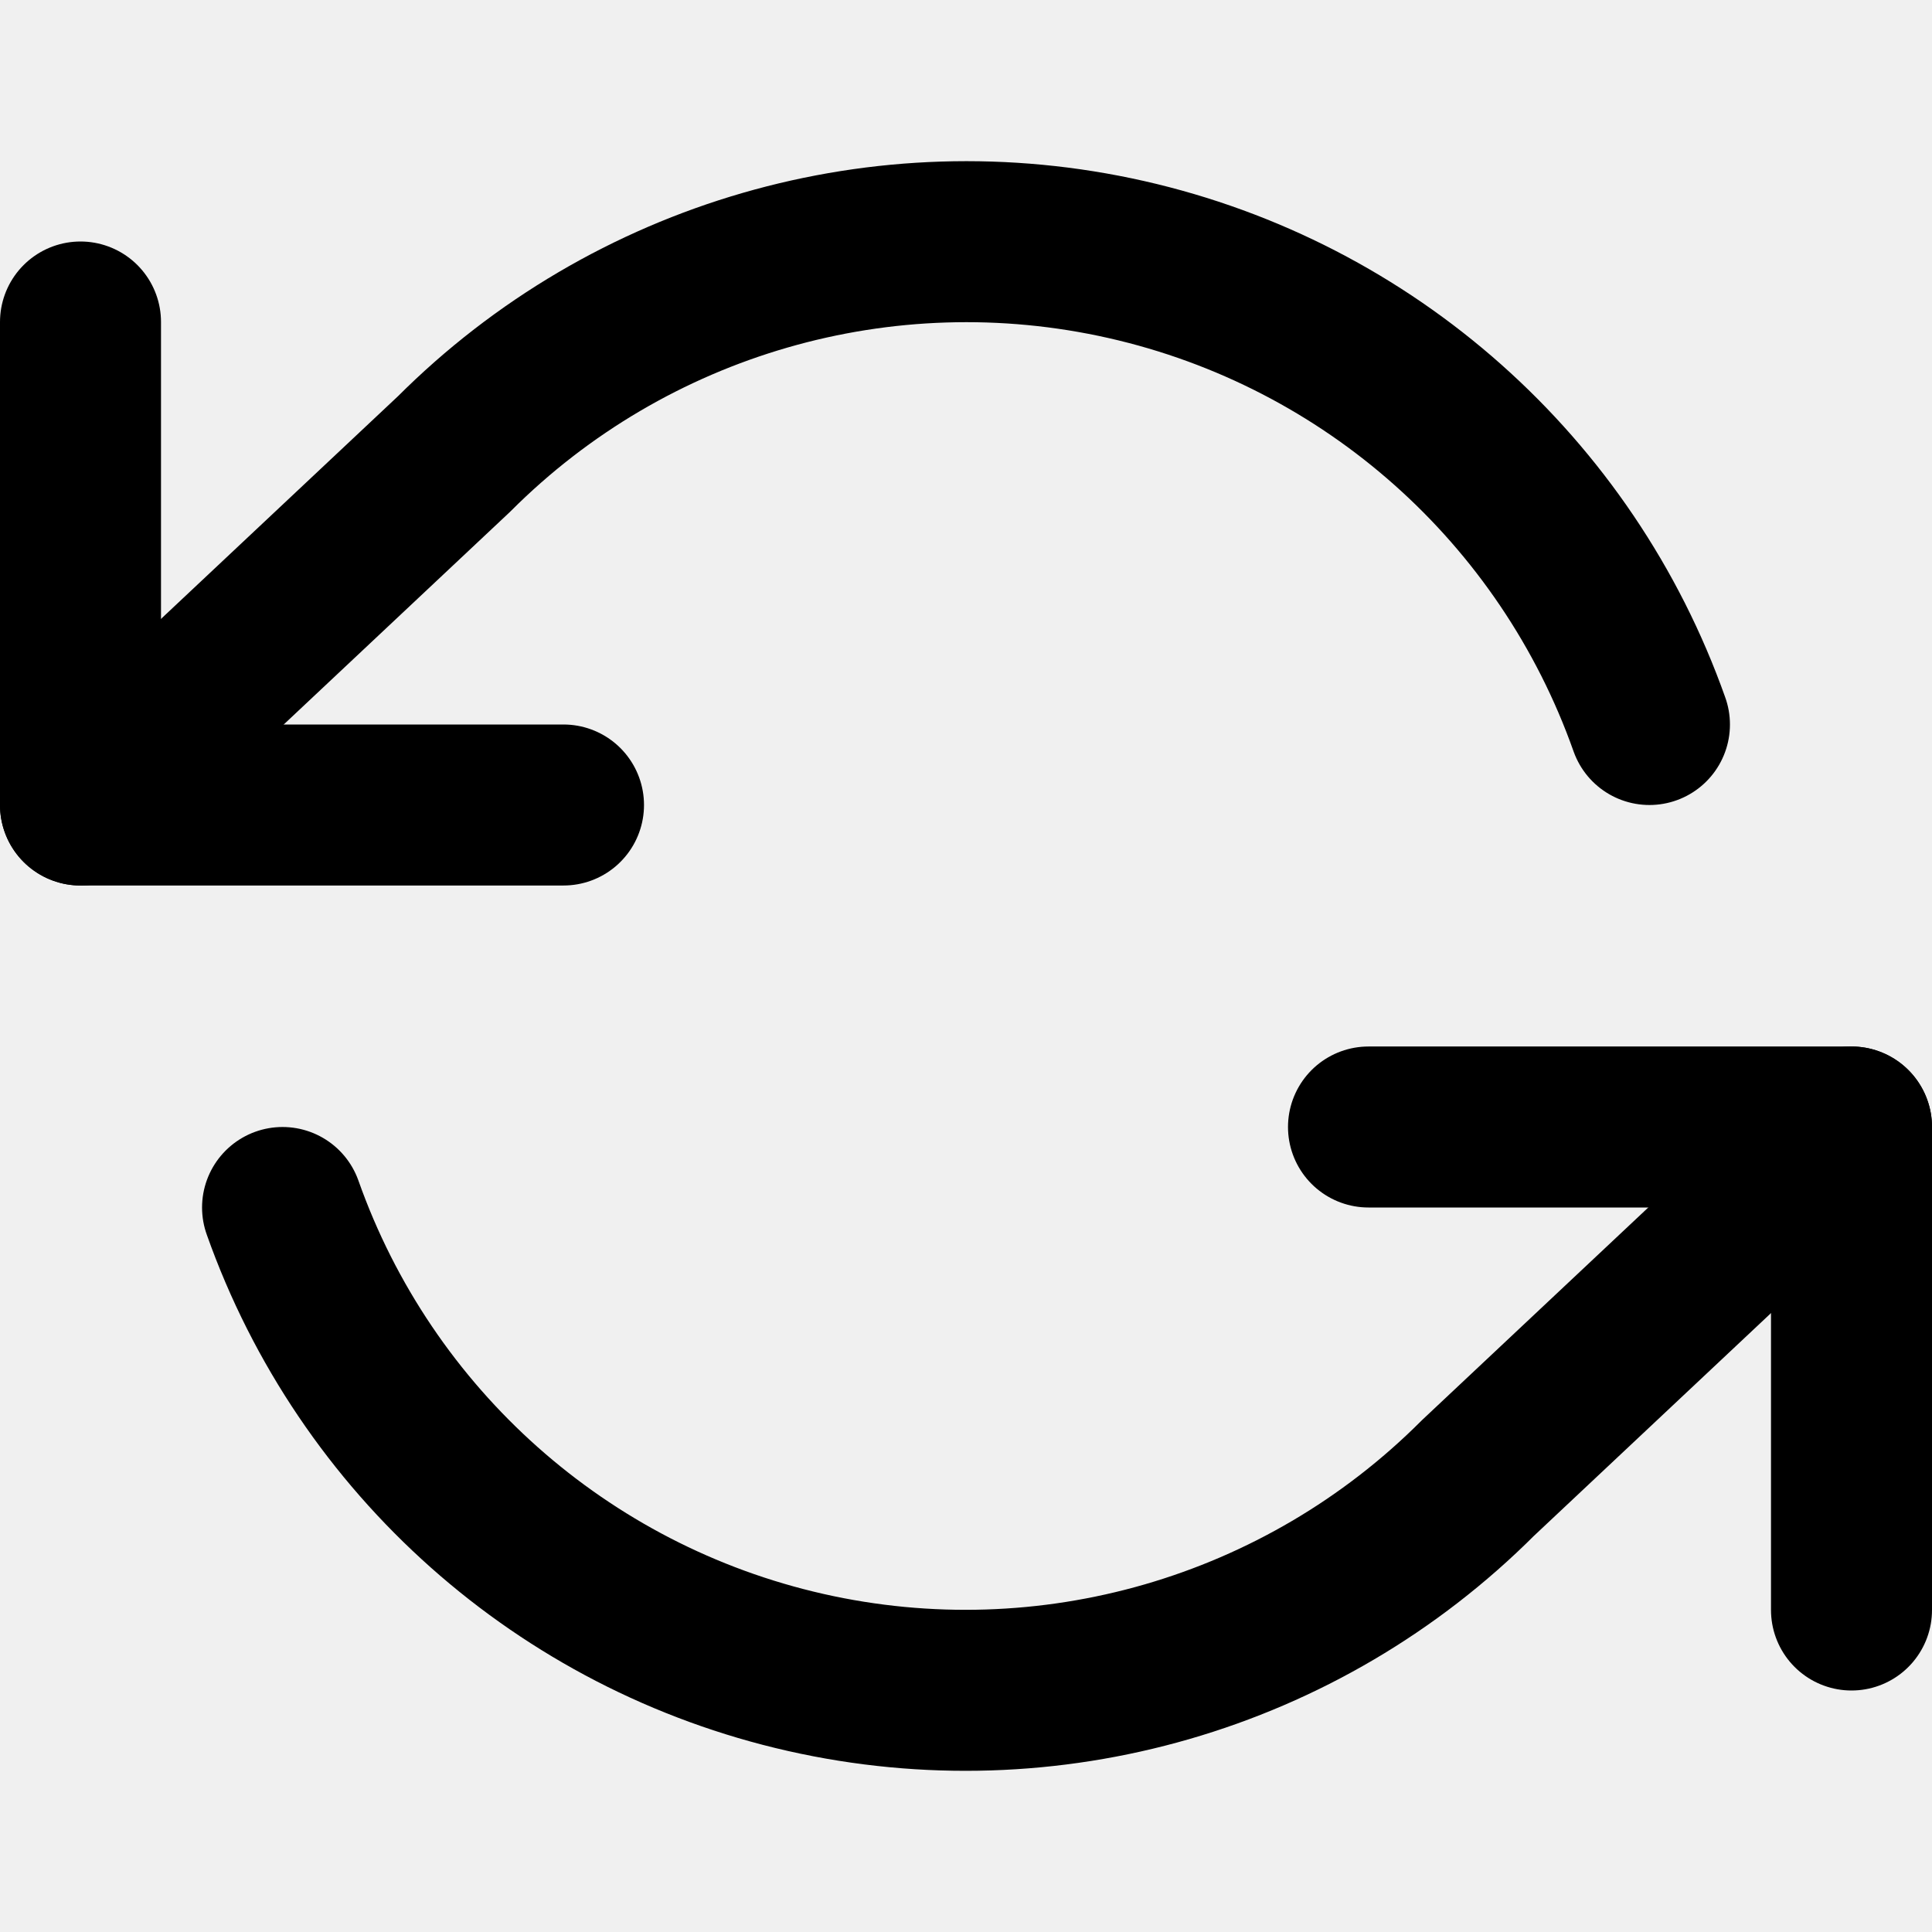
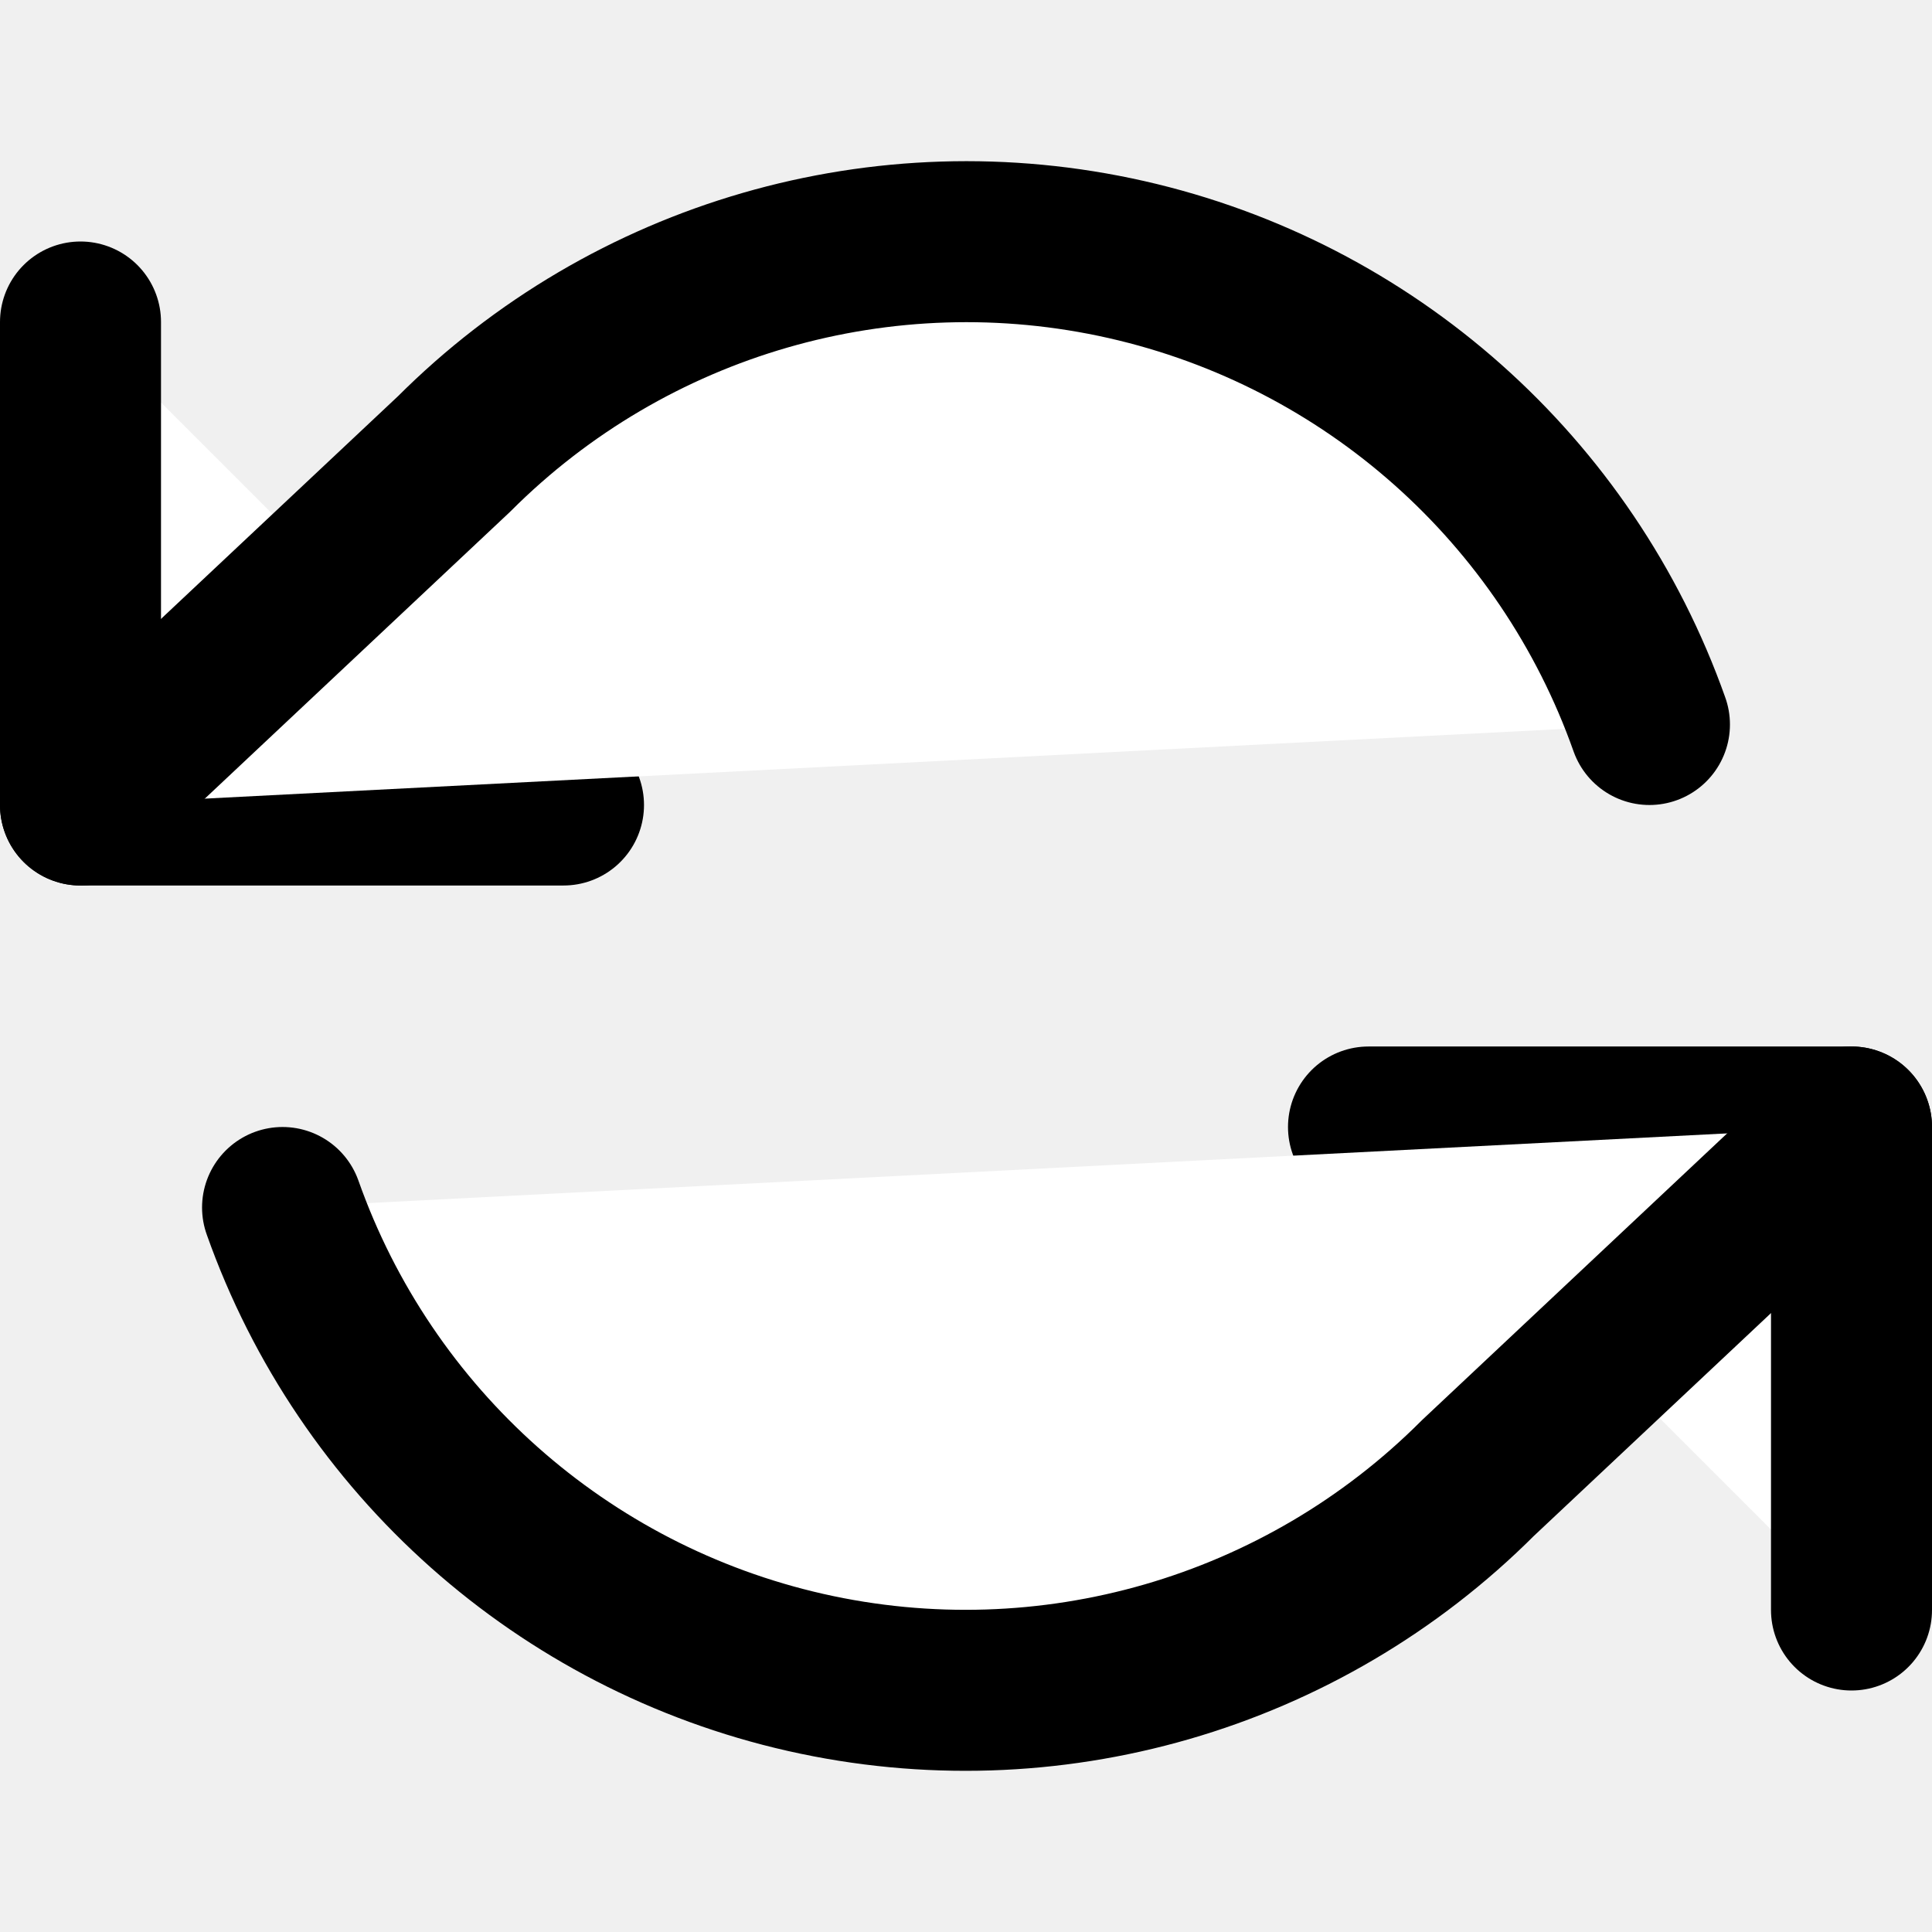
- <svg xmlns="http://www.w3.org/2000/svg" width="24" height="24" viewBox="0 0 24 24" fill="none" stroke="currentColor" stroke-width="2" stroke-linecap="round" stroke-linejoin="round" class="feather feather-refresh-ccw">
+ <svg xmlns="http://www.w3.org/2000/svg" width="24" height="24" viewBox="0 0 24 24" fill="white" stroke="currentColor" stroke-width="2" stroke-linecap="round" stroke-linejoin="round" class="feather feather-refresh-ccw">
  <polyline points="1 4 1 10 7 10" />
  <polyline points="23 20 23 14 17 14" />
  <path d="M20.49 9A9 9 0 0 0 5.64 5.64L1 10m22 4l-4.64 4.36A9 9 0 0 1 3.51 15" />
</svg>
